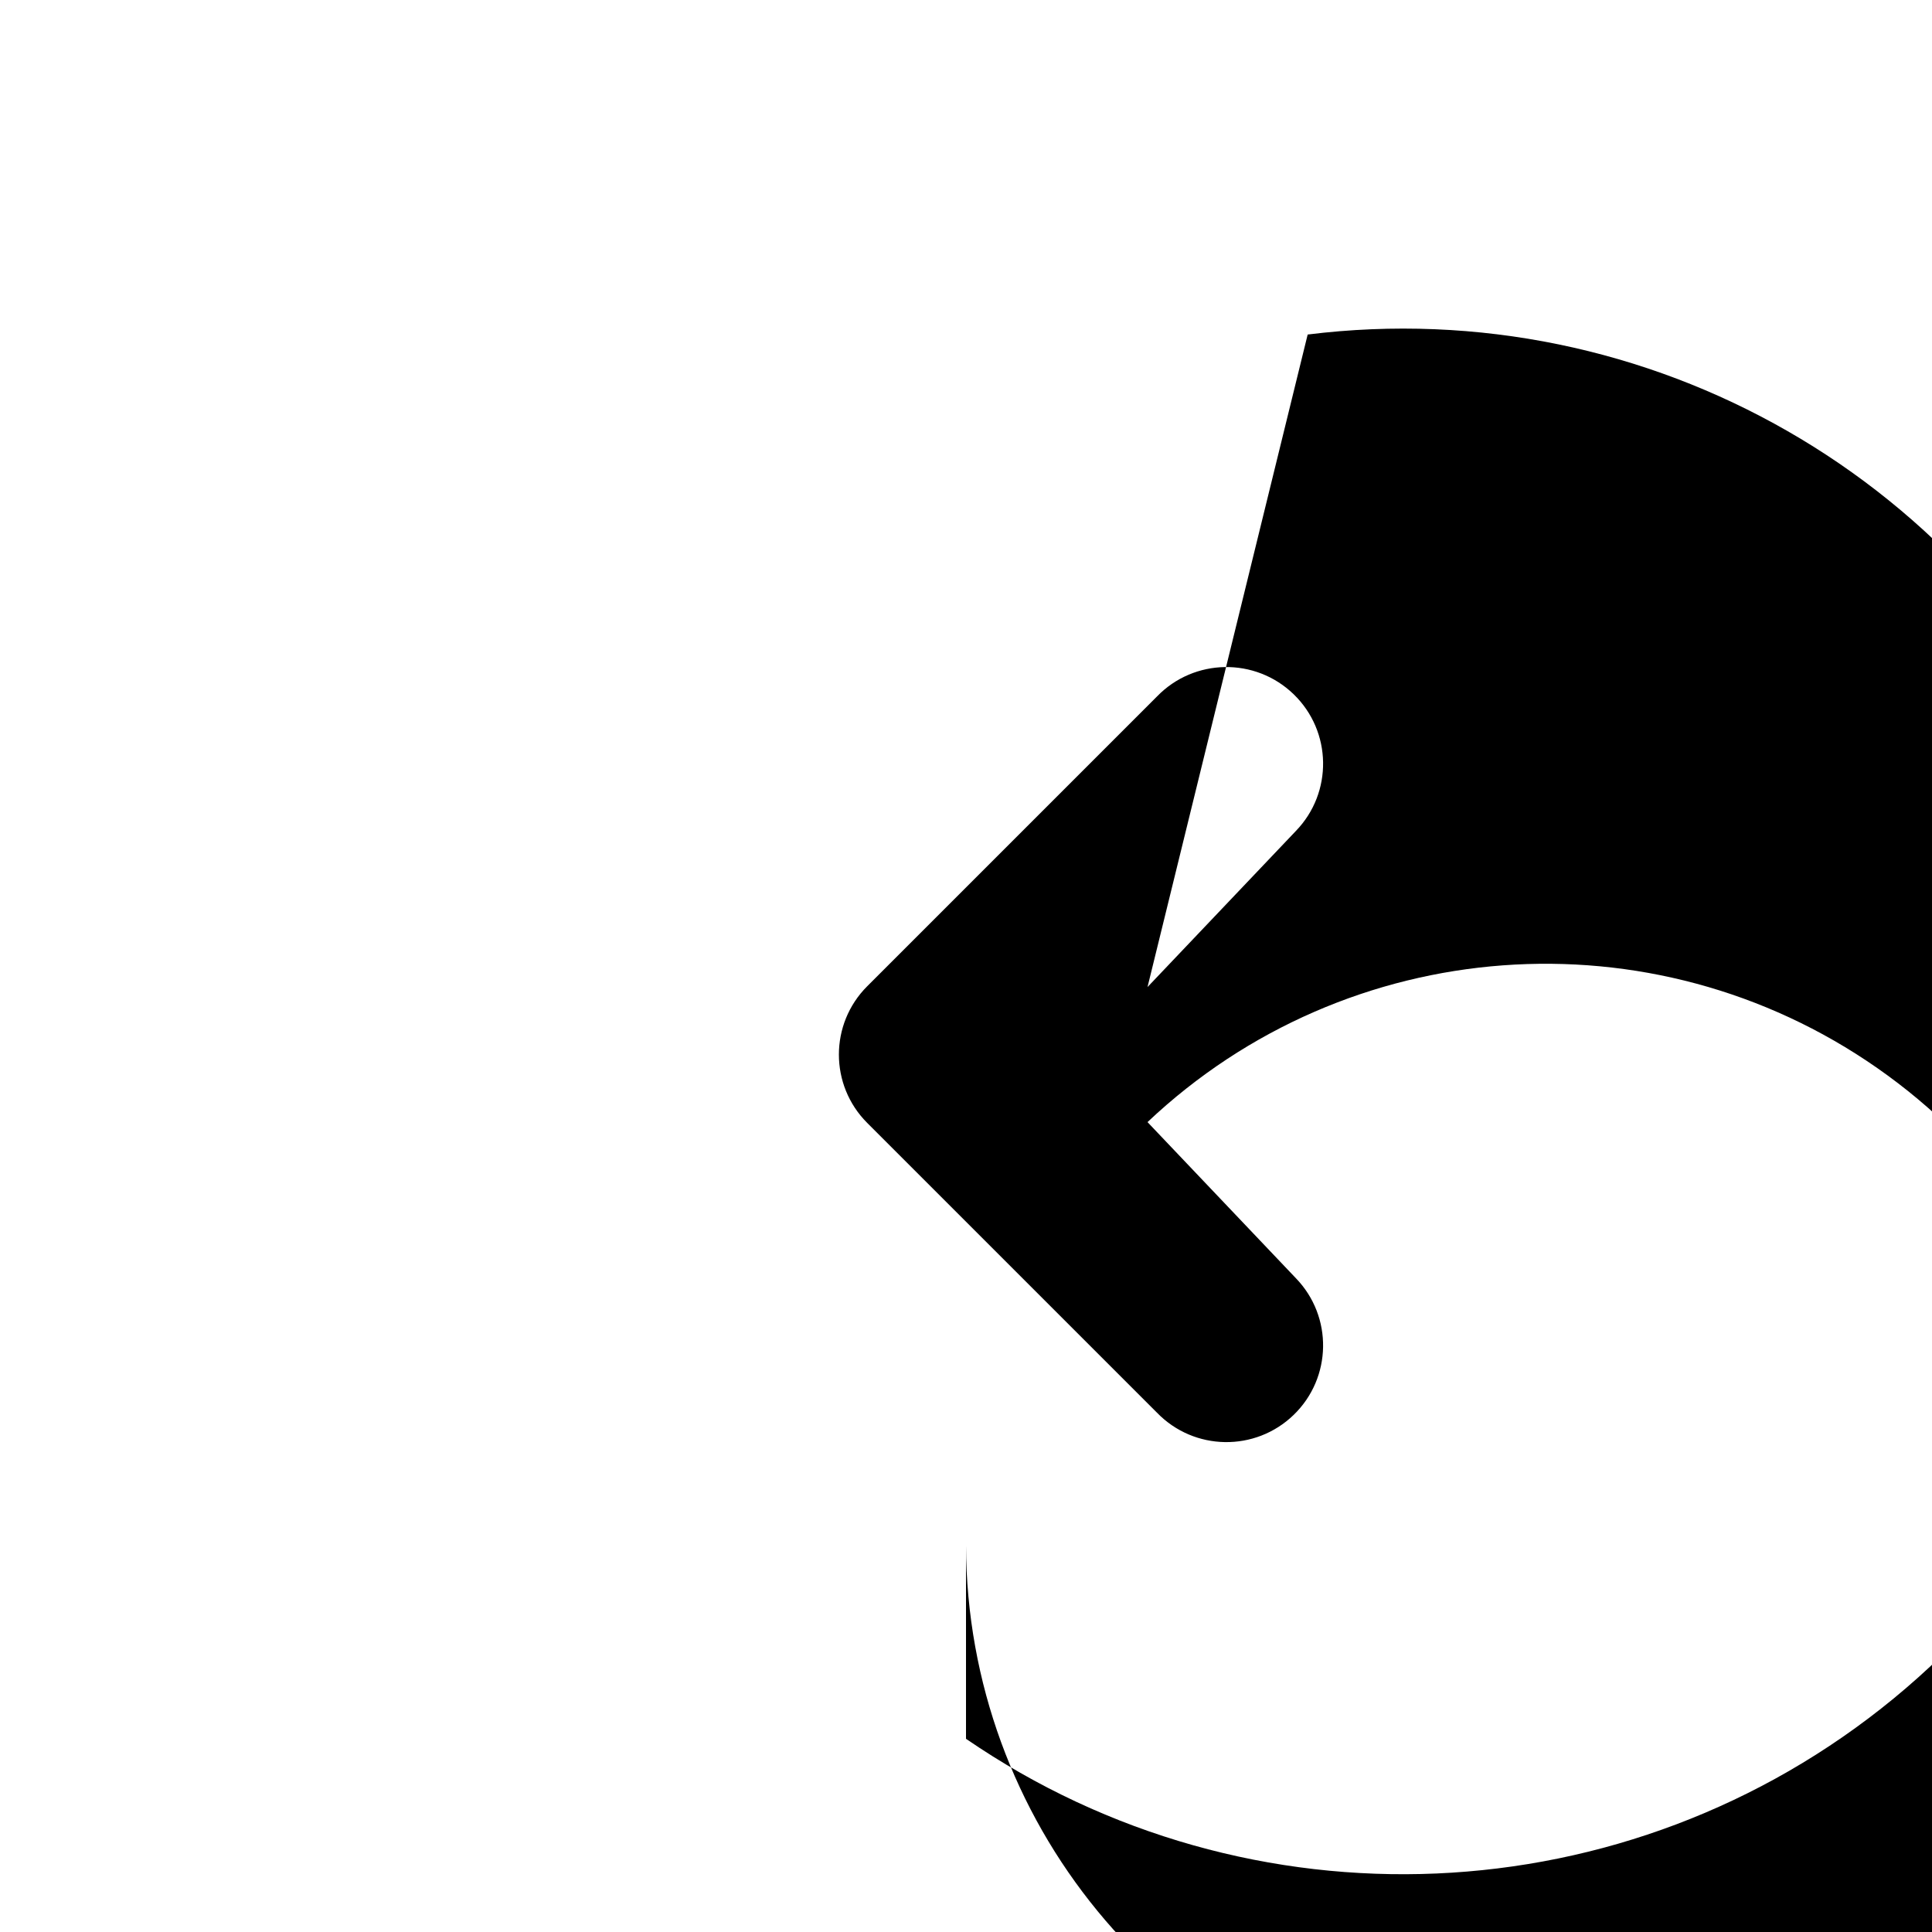
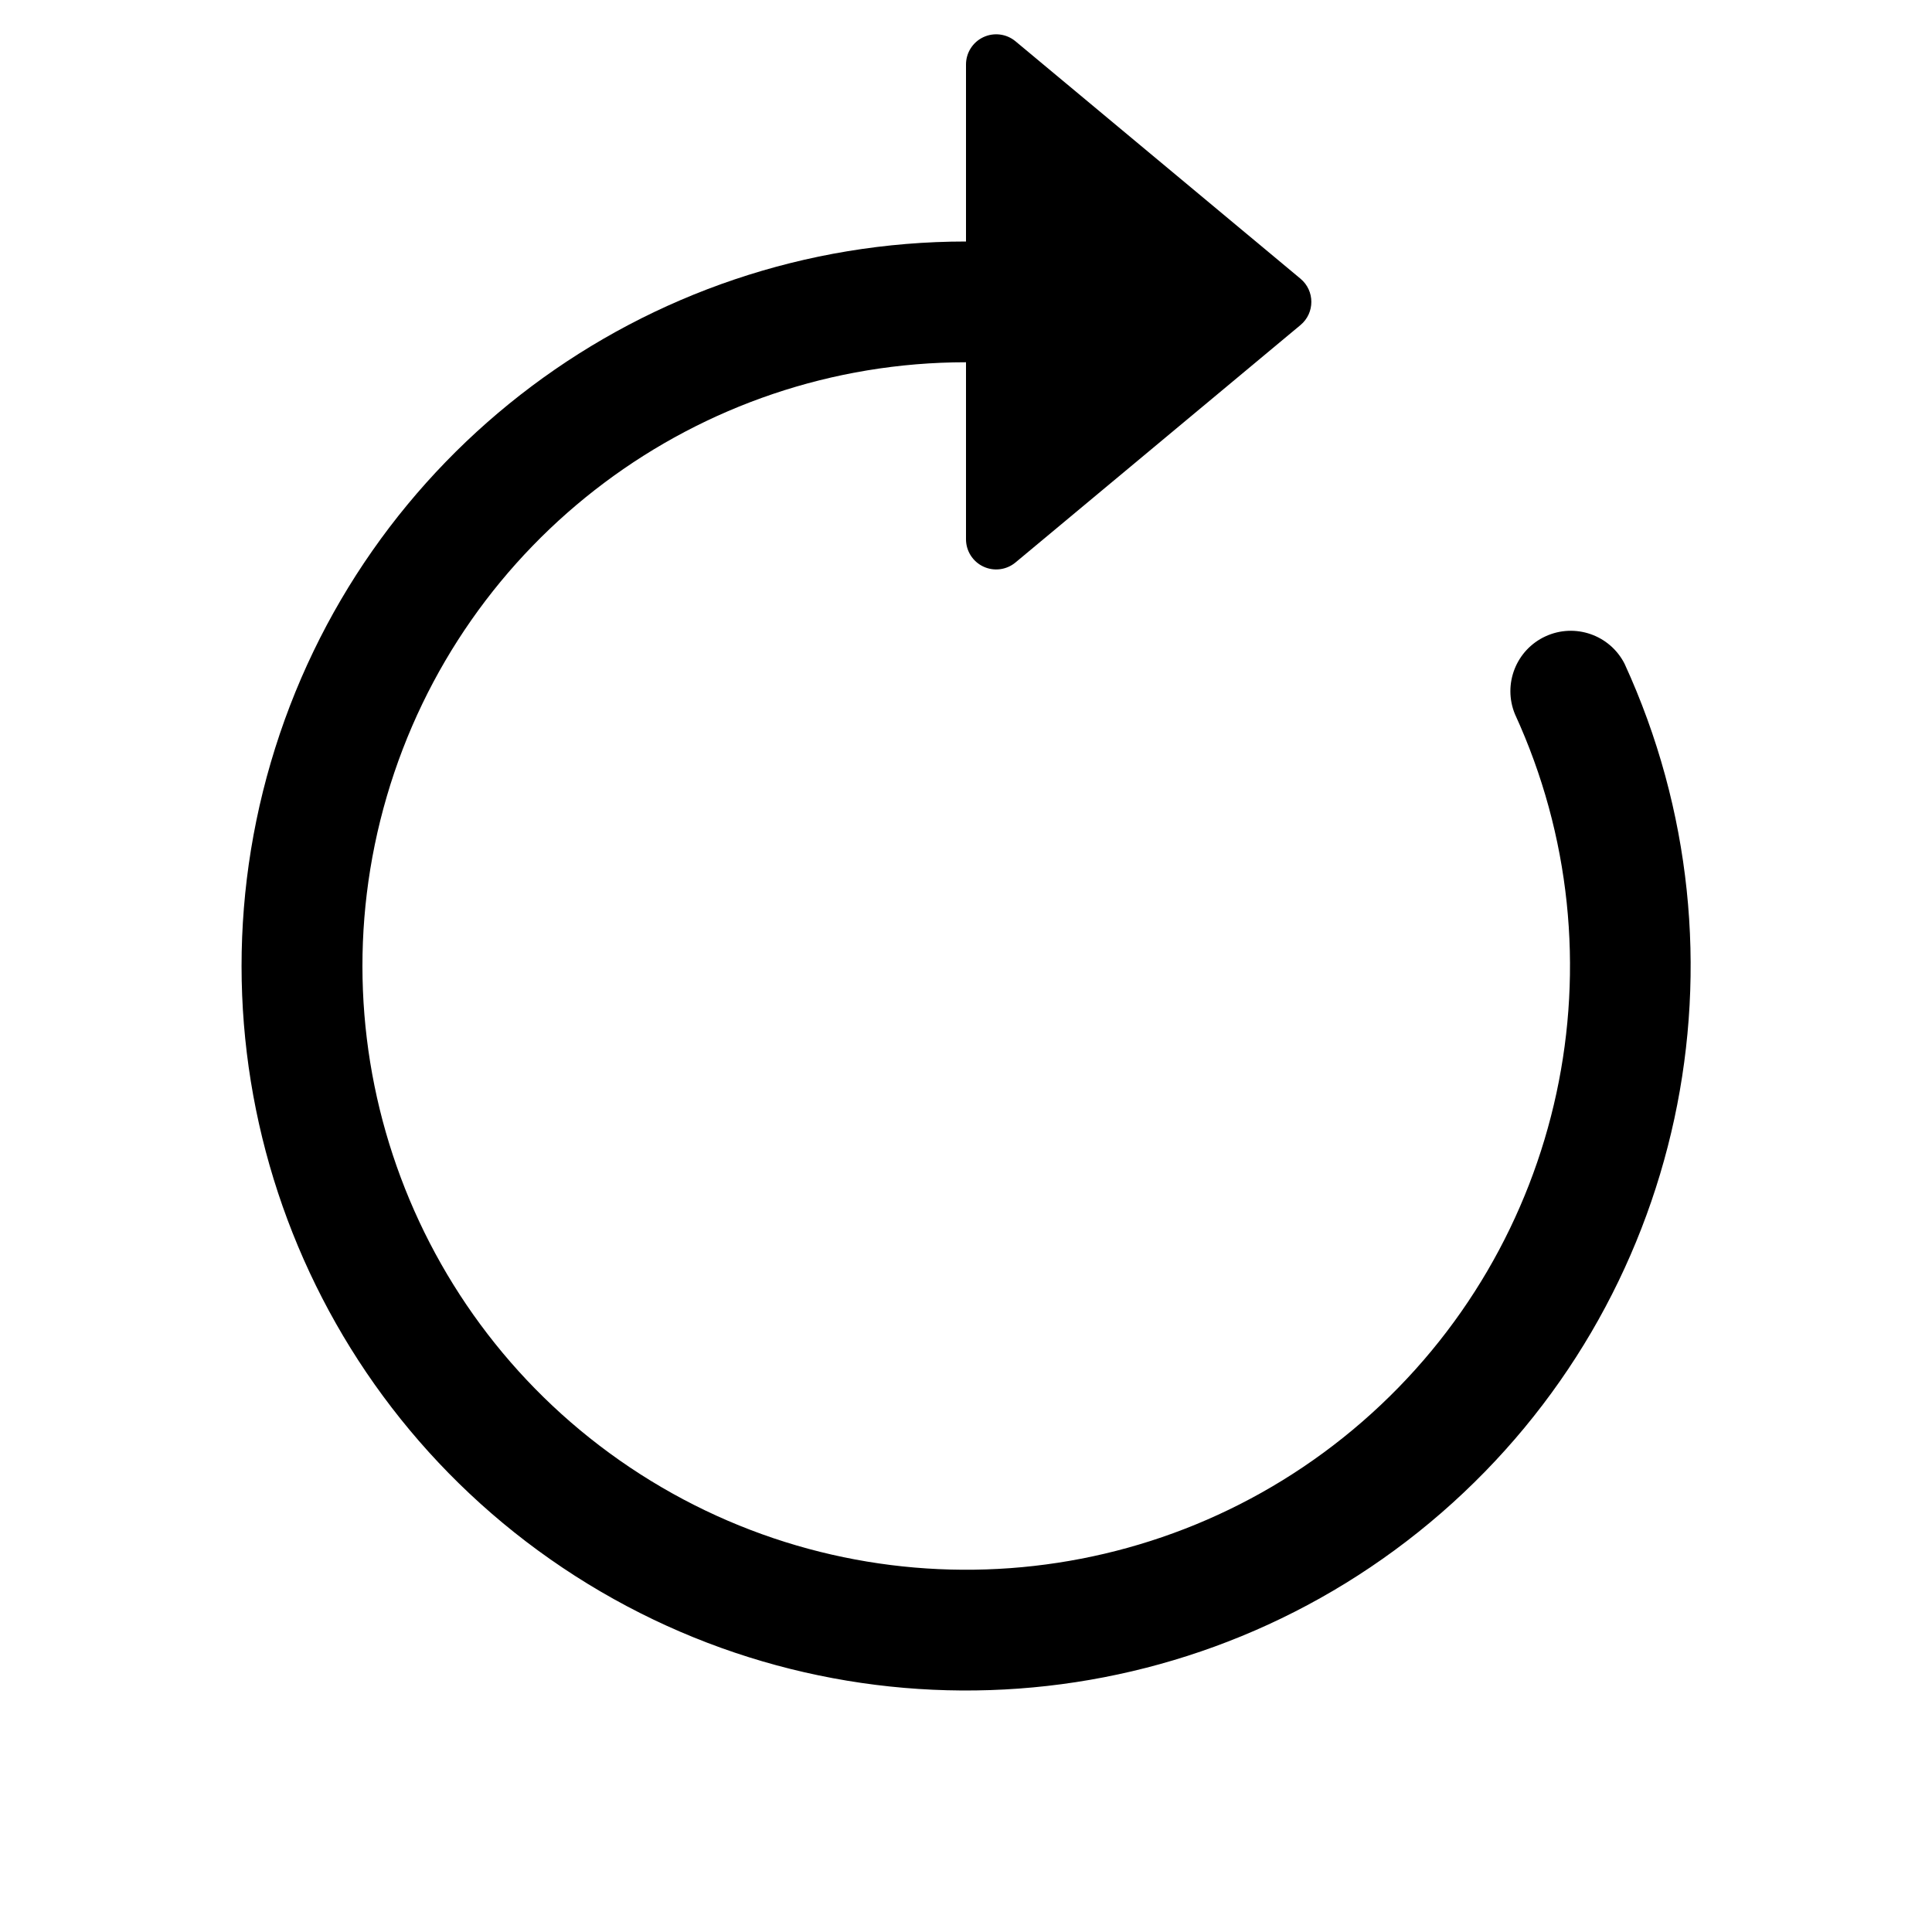
- <svg xmlns="http://www.w3.org/2000/svg" fill="currentColor" viewBox="0 0 20 20">
-   <path d="M13.537 3.463A8 8 0 1110 18v-2a6 6 0 101.879-4.384l1.536 1.616a1 1 0 11-1.438 1.392l-3-3a1 1 0 010-1.414l3-3a1 1 0 011.438 1.392l-1.536 1.616z" fill-rule="evenodd" clip-rule="evenodd" />
+ <svg xmlns="http://www.w3.org/2000/svg" width="20" height="20" fill="currentColor" class="bi bi-arrow-clockwise" viewBox="0 0 16 16">
+   <path fill-rule="evenodd" d="M8 3a5 5 0 1 0 4.546 2.914.5.5 0 0 1 .908-.417A6 6 0 1 1 8 2v1z" />
+   <path d="M8 4.466V.534a.25.25 0 0 1 .41-.192l2.36 1.966c.12.1.12.284 0 .384L8.41 4.658A.25.25 0 0 1 8 4.466z" />
</svg>
